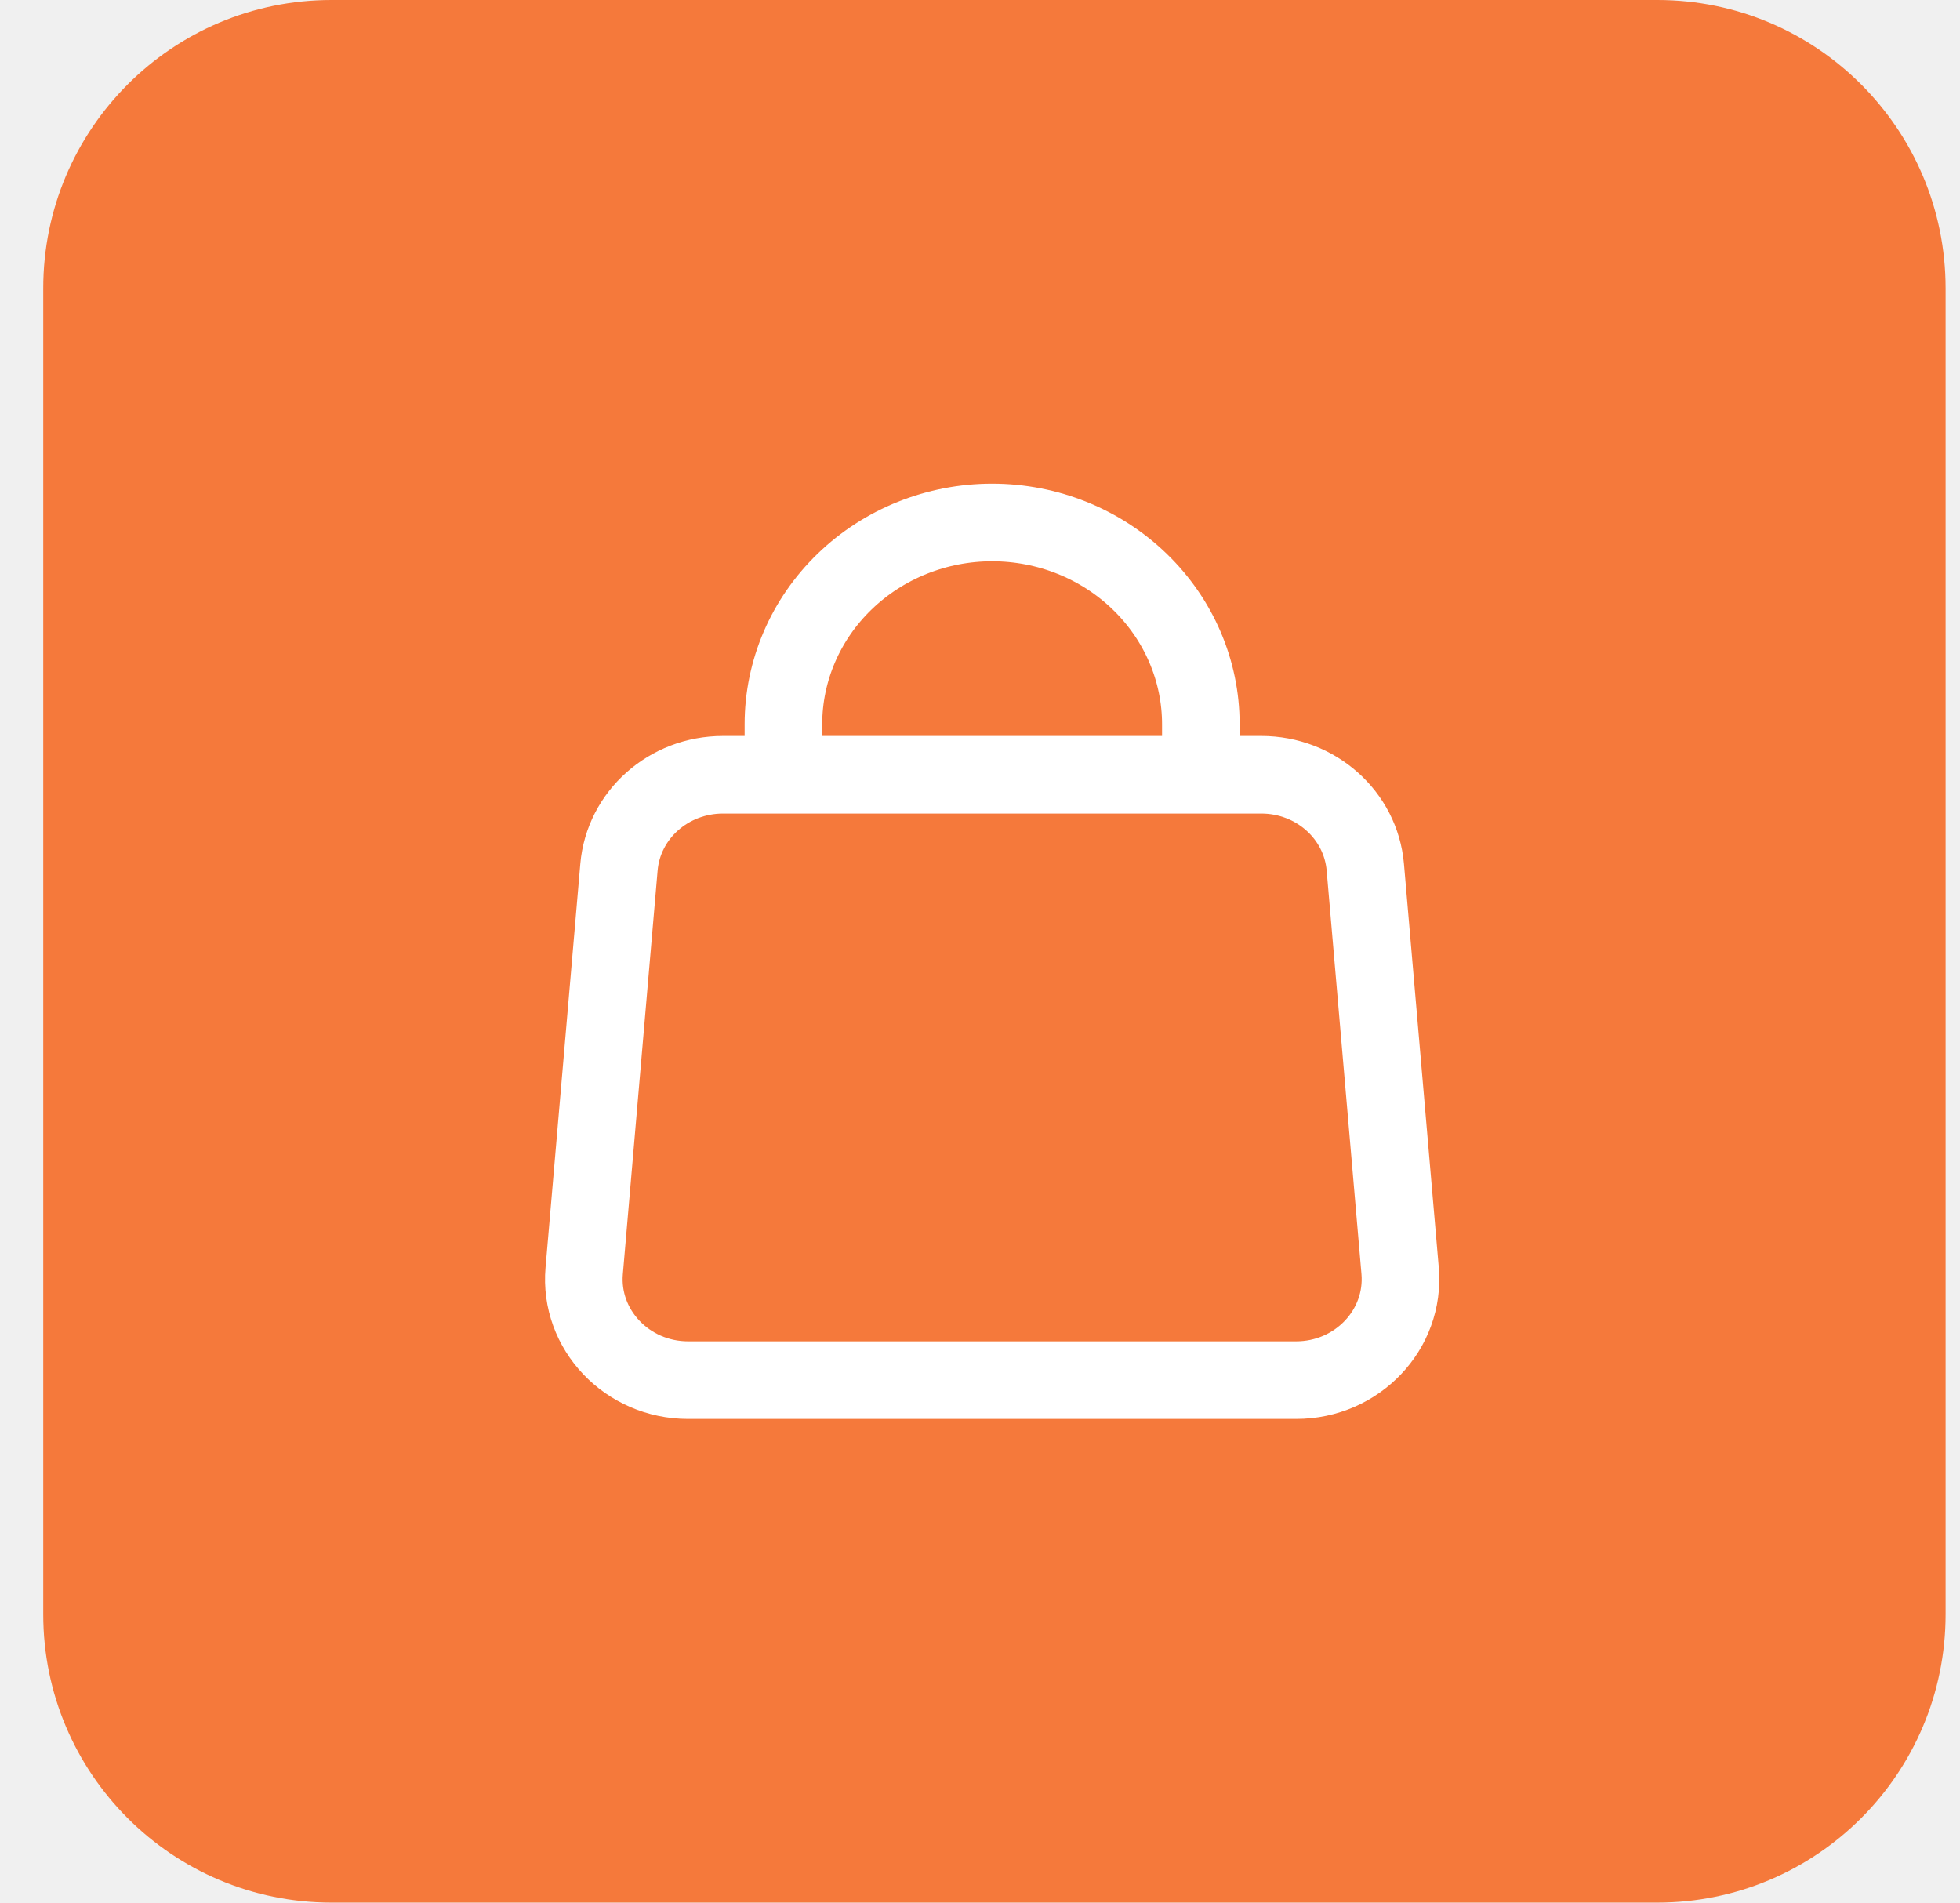
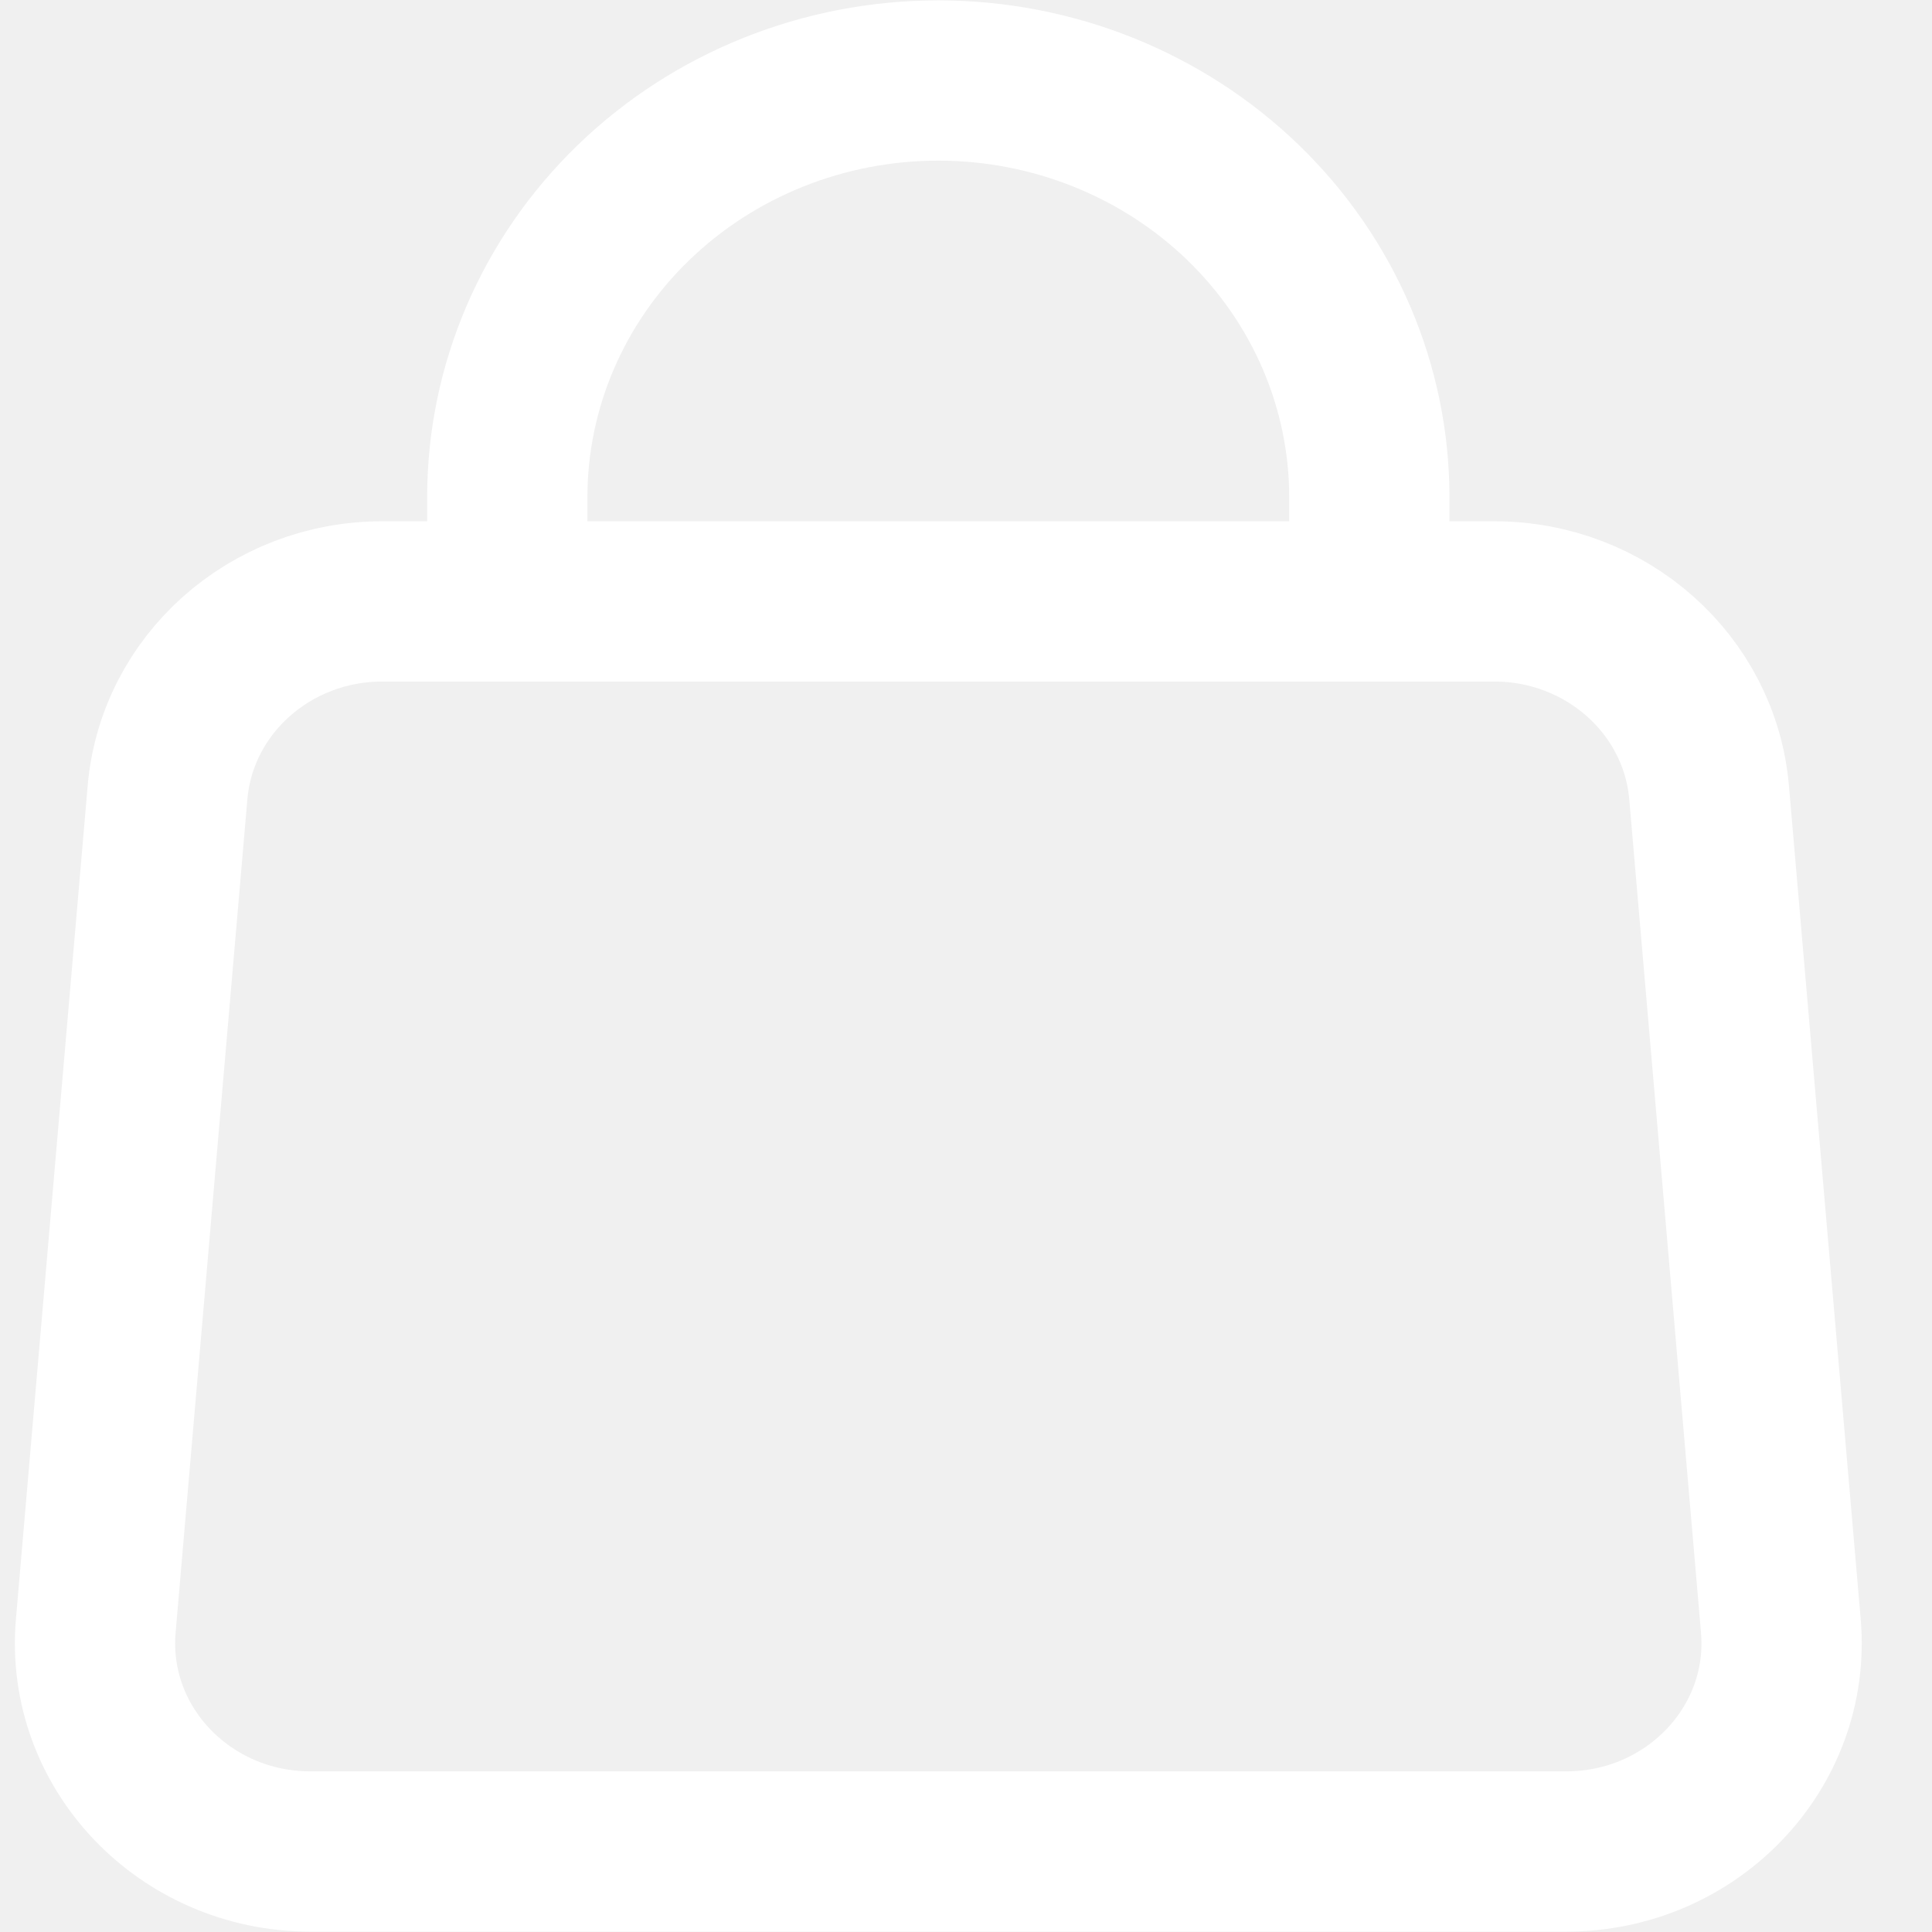
- <svg xmlns="http://www.w3.org/2000/svg" width="34" height="33" viewBox="0 0 34 33" fill="none">
-   <rect x="0.75" width="33" height="33" rx="5" fill="#F5793B" />
-   <path d="M20.831 13.438H21.88C22.822 13.438 23.606 14.135 23.684 15.042L24.288 22.042C24.375 23.062 23.543 23.938 22.484 23.938H11.937C10.879 23.938 10.046 23.062 10.134 22.042L10.737 15.042C10.815 14.135 11.599 13.438 12.541 13.438H13.59M20.831 13.438H13.59M20.831 13.438L20.831 12.562C20.831 11.634 20.449 10.744 19.77 10.088C19.091 9.431 18.171 9.062 17.211 9.062C16.25 9.062 15.33 9.431 14.651 10.088C13.972 10.744 13.59 11.634 13.59 12.562L13.59 13.438M20.831 13.438L20.831 12.688M13.59 13.438L13.59 12.688" stroke="white" stroke-width="1.346" stroke-linecap="round" stroke-linejoin="round" />
+ <svg xmlns="http://www.w3.org/2000/svg" width="21" height="21" viewBox="0 0 21 21" fill="none">
+   <path d="M14.884 6.537H16.242C17.46 6.537 18.475 7.44 18.577 8.613L19.357 17.672C19.471 18.993 18.393 20.125 17.023 20.125H3.375C2.005 20.125 0.927 18.993 1.041 17.672L1.821 8.613C1.923 7.44 2.937 6.537 4.156 6.537H5.514M14.884 6.537H5.514M14.884 6.537L14.884 5.404C14.884 4.203 14.39 3.051 13.512 2.202C12.633 1.352 11.441 0.875 10.199 0.875C8.956 0.875 7.765 1.352 6.886 2.202C6.008 3.051 5.514 4.203 5.514 5.404L5.514 6.537M14.884 6.537L14.884 5.566M5.514 6.537L5.514 5.566" stroke="white" stroke-width="1.742" stroke-linecap="round" stroke-linejoin="round" />
</svg>
